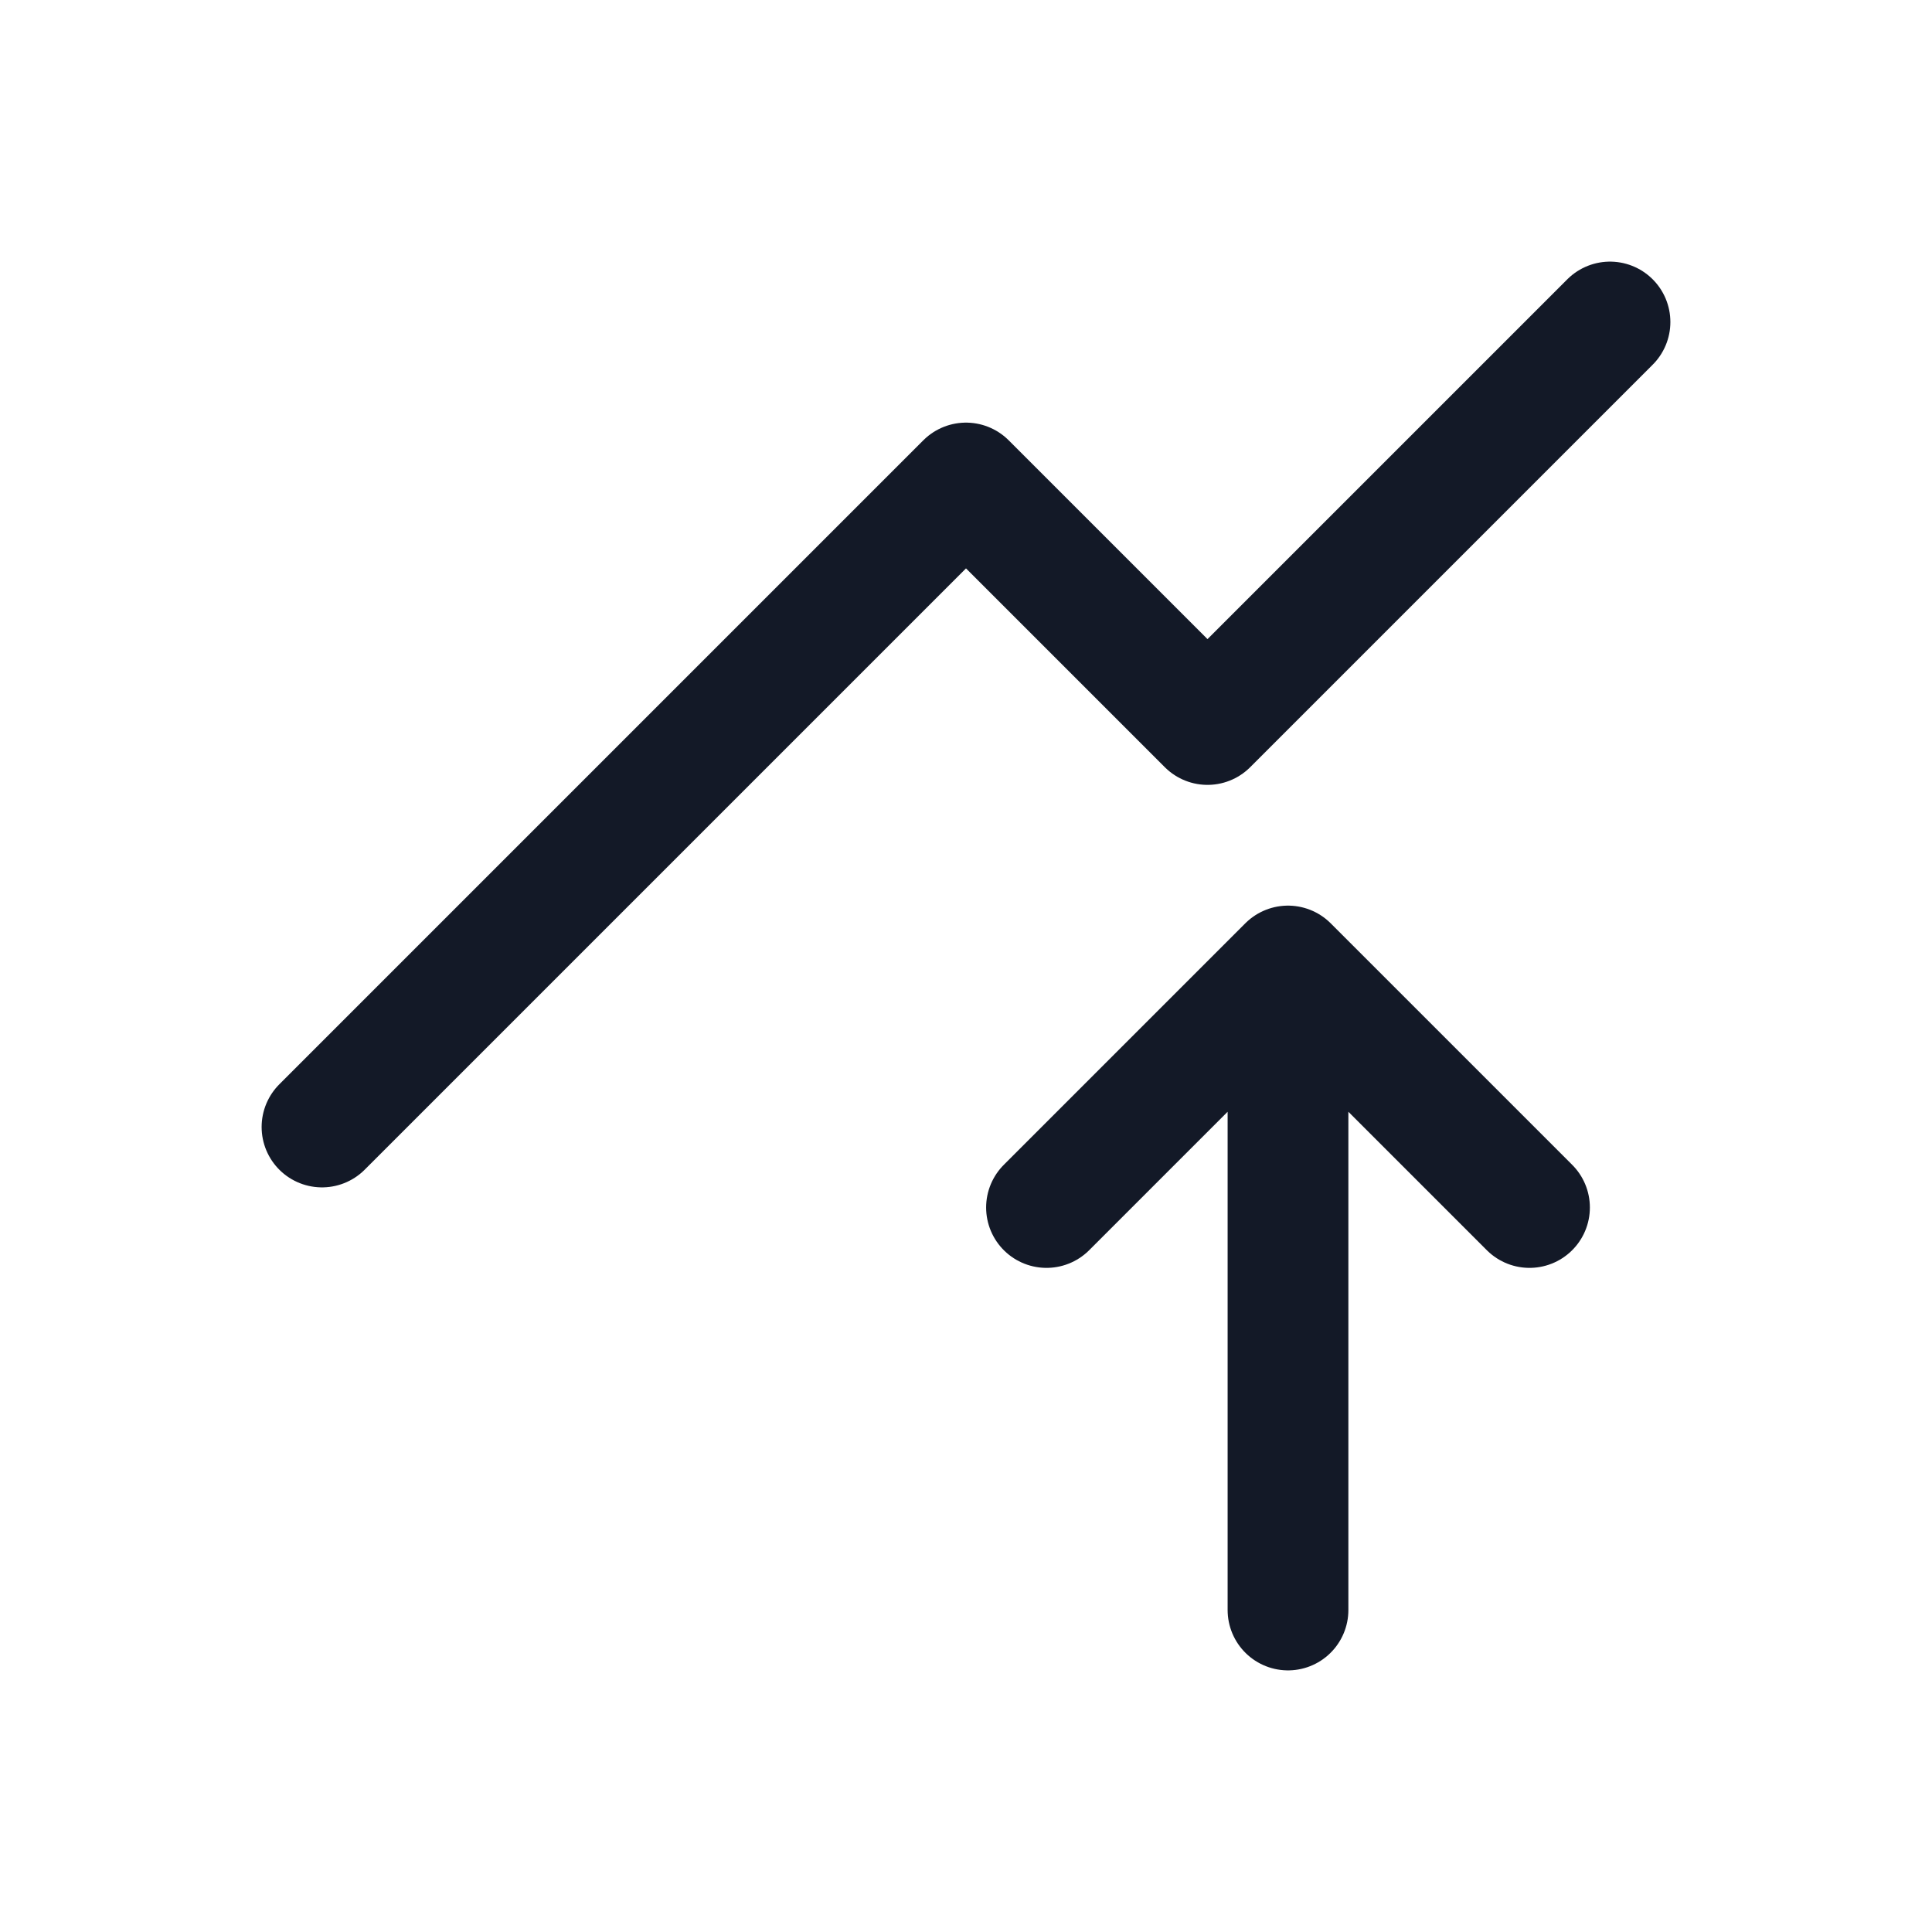
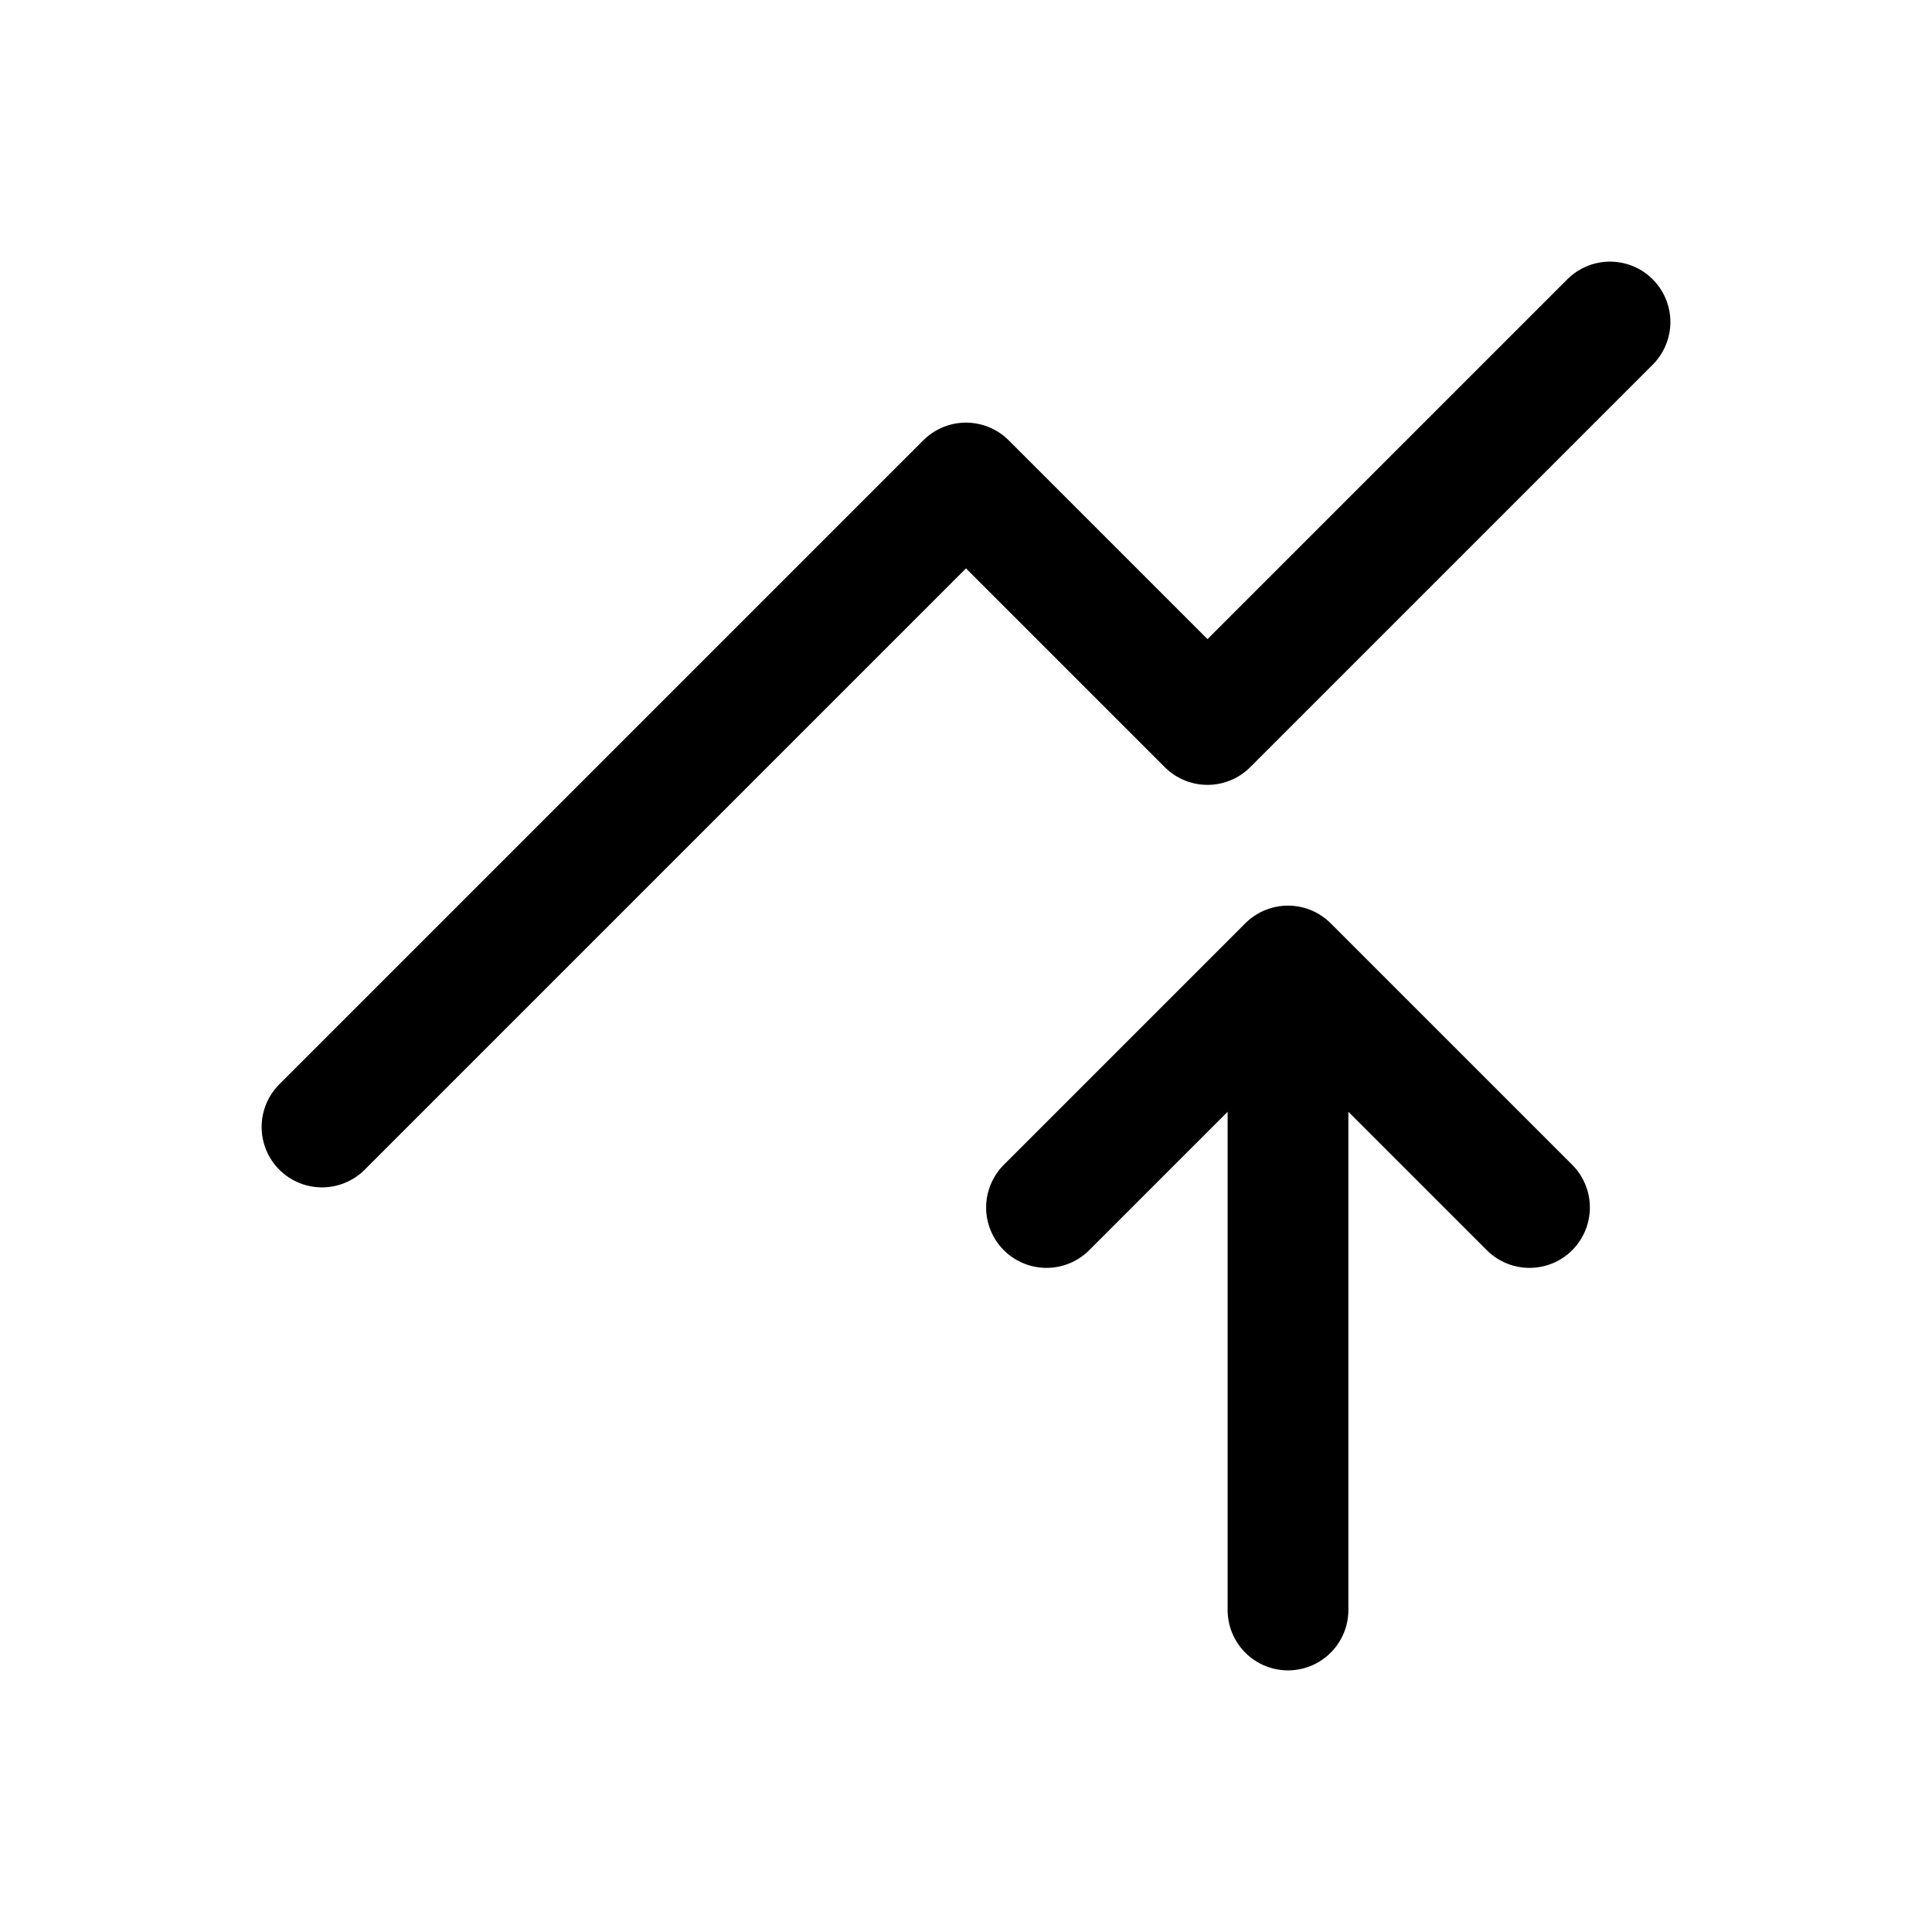
- <svg xmlns="http://www.w3.org/2000/svg" width="24" height="24" fill="none" viewBox="0 0 24 24">
-   <path stroke="#131927" stroke-linecap="round" stroke-linejoin="round" stroke-width="1.5" d="M16 20v-8m0 0 3 3m-3-3-3 3m-9-1 8-8 3 3 5-5" />
+ <svg xmlns="http://www.w3.org/2000/svg" width="24" height="24" viewBox="0 0 24 24" fill="none">
+   <path d="M16 20V12M16 12L19 15M16 12L13 15" stroke="black" stroke-width="1.5" stroke-linecap="round" stroke-linejoin="round" />
+   <path d="M4 14L12 6L15 9L20 4" stroke="black" stroke-width="1.5" stroke-linecap="round" stroke-linejoin="round" />
</svg>
